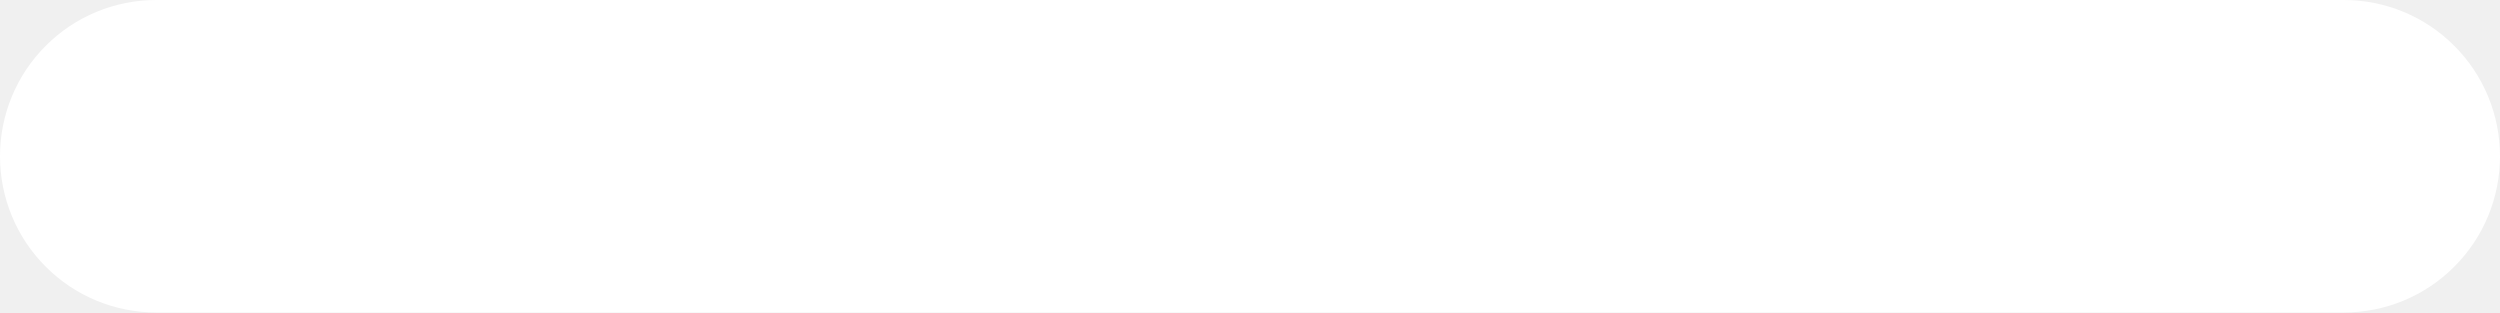
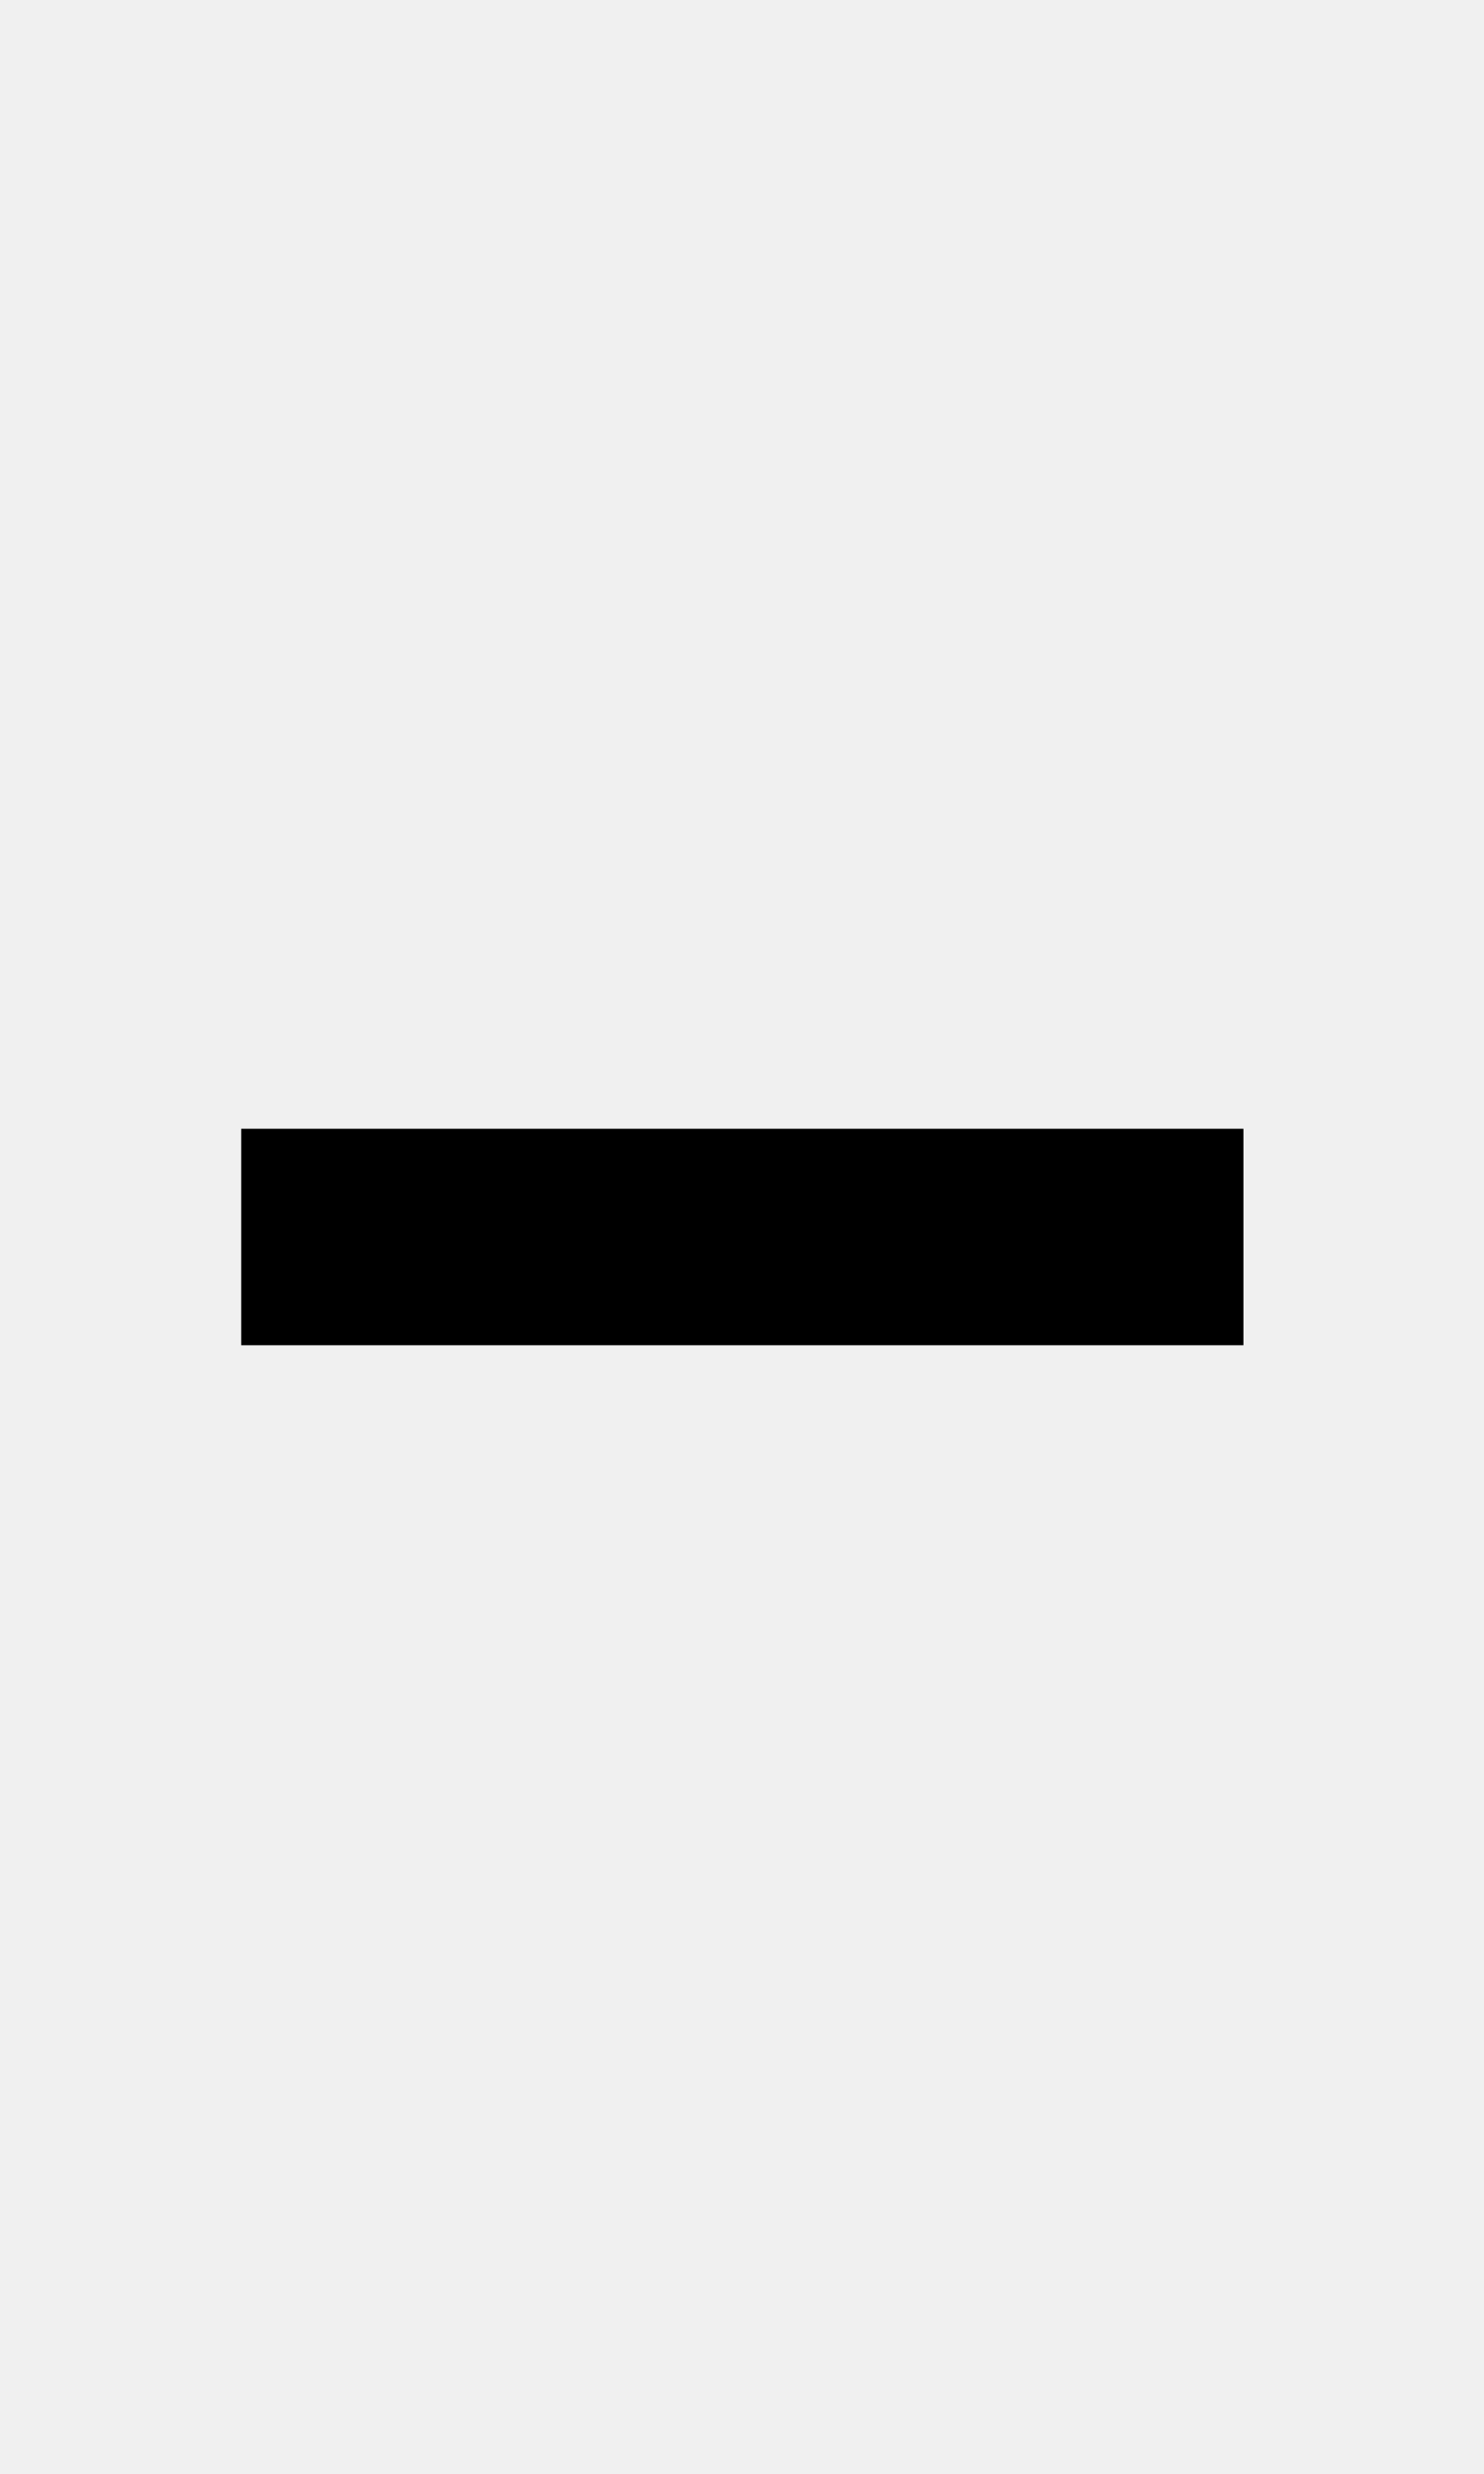
- <svg xmlns="http://www.w3.org/2000/svg" width="16" height="2" viewBox="0 0 16 2" fill="none">
-   <path d="M15 0H1C0.735 0 0.48 0.105 0.293 0.293C0.105 0.48 0 0.735 0 1C0 1.265 0.105 1.52 0.293 1.707C0.48 1.895 0.735 2 1 2H15C15.265 2 15.52 1.895 15.707 1.707C15.895 1.52 16 1.265 16 1C16 0.735 15.895 0.48 15.707 0.293C15.52 0.105 15.265 0 15 0Z" fill="white" />
+ <svg xmlns="http://www.w3.org/2000/svg" width="18" height="30" viewBox="0 0 18 30">
+   <text id="_" data-name="–" transform="translate(9 24)" fill="currentColor" font-size="30" font-family="Lato-Bold, Lato" font-weight="700">
+     <tspan x="-8.7" y="0">–</tspan>
+   </text>
</svg>
